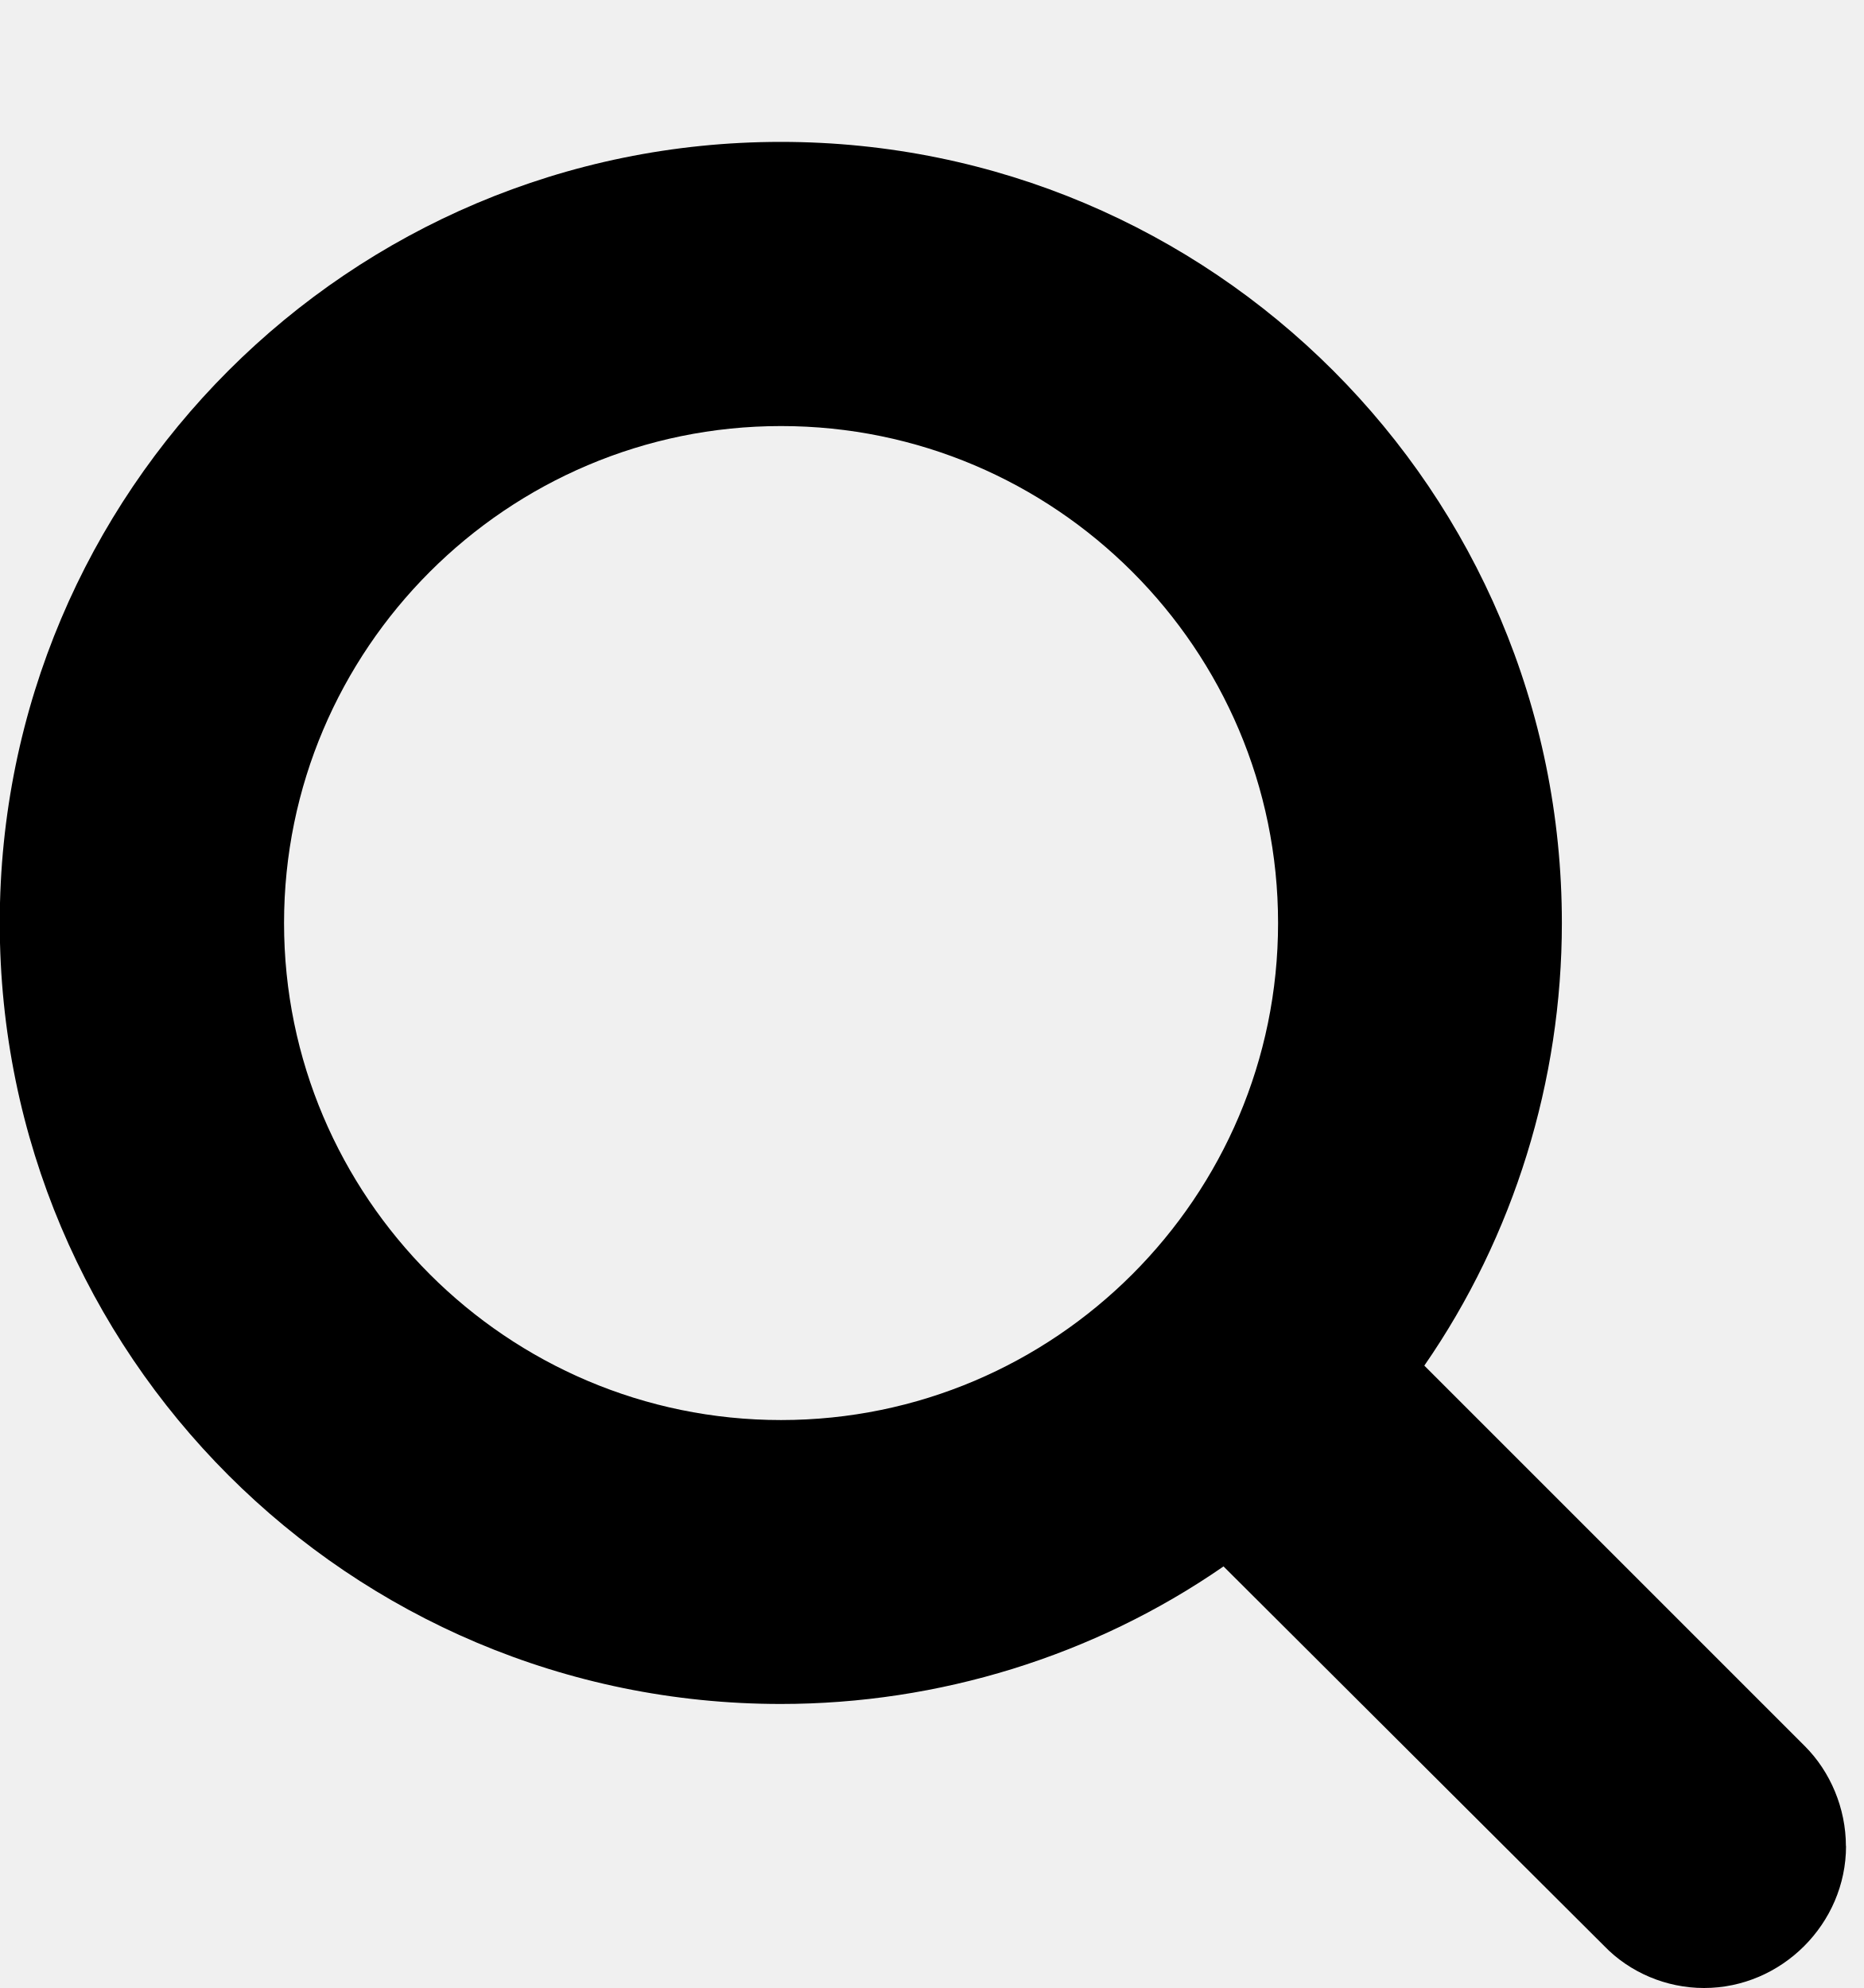
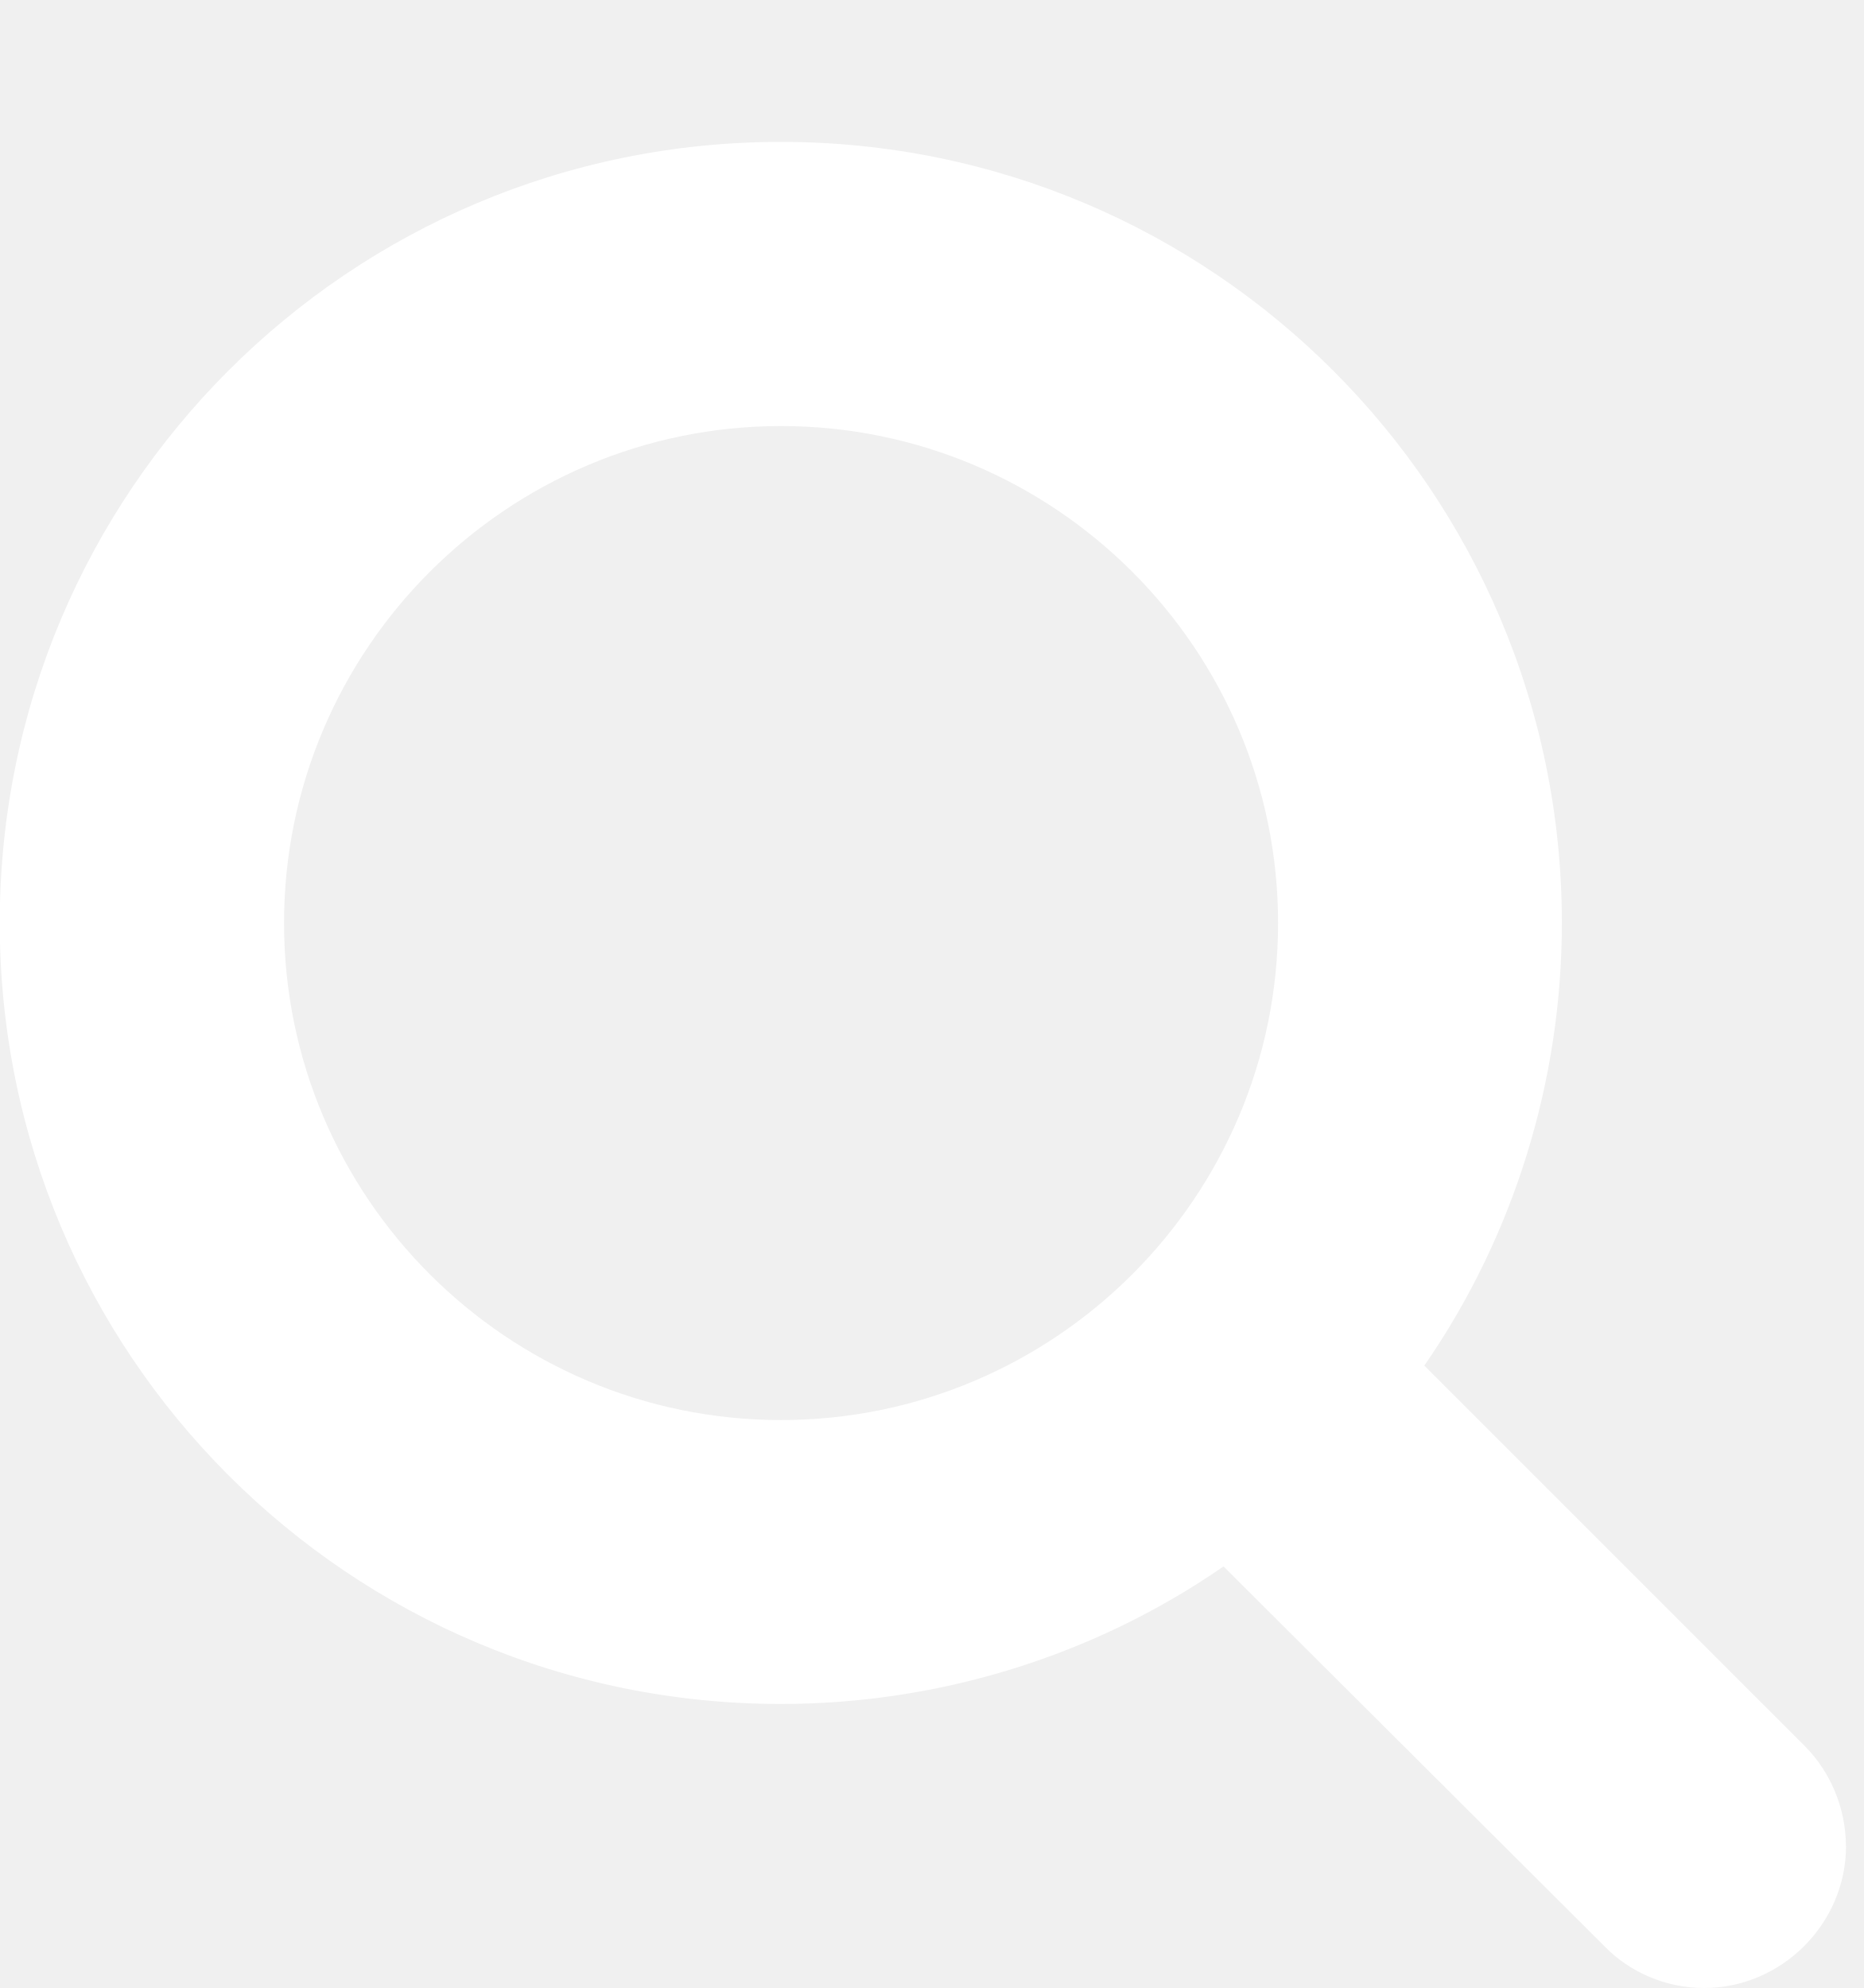
<svg xmlns="http://www.w3.org/2000/svg" version="1.1" width="15" height="16" viewBox="0 0 15 16">
-   <path d="M10.286 7.429c0-2.205-1.795-4-4-4s-4 1.795-4 4 1.795 4 4 4 4-1.795 4-4zM14.857 14.857c0 0.625-0.518 1.143-1.143 1.143-0.304 0-0.598-0.125-0.804-0.339l-3.063-3.054c-1.045 0.723-2.295 1.107-3.563 1.107-3.473 0-6.286-2.813-6.286-6.286s2.813-6.286 6.286-6.286 6.286 2.813 6.286 6.286c0 1.268-0.384 2.518-1.107 3.563l3.063 3.063c0.205 0.205 0.33 0.5 0.33 0.804z" />
+   <path fill="#fff" d="M10.286 7.429c0-2.205-1.795-4-4-4s-4 1.795-4 4 1.795 4 4 4 4-1.795 4-4zM14.857 14.857c0 0.625-0.518 1.143-1.143 1.143-0.304 0-0.598-0.125-0.804-0.339l-3.063-3.054c-1.045 0.723-2.295 1.107-3.563 1.107-3.473 0-6.286-2.813-6.286-6.286s2.813-6.286 6.286-6.286 6.286 2.813 6.286 6.286c0 1.268-0.384 2.518-1.107 3.563l3.063 3.063c0.205 0.205 0.33 0.5 0.33 0.804z" />
</svg>
